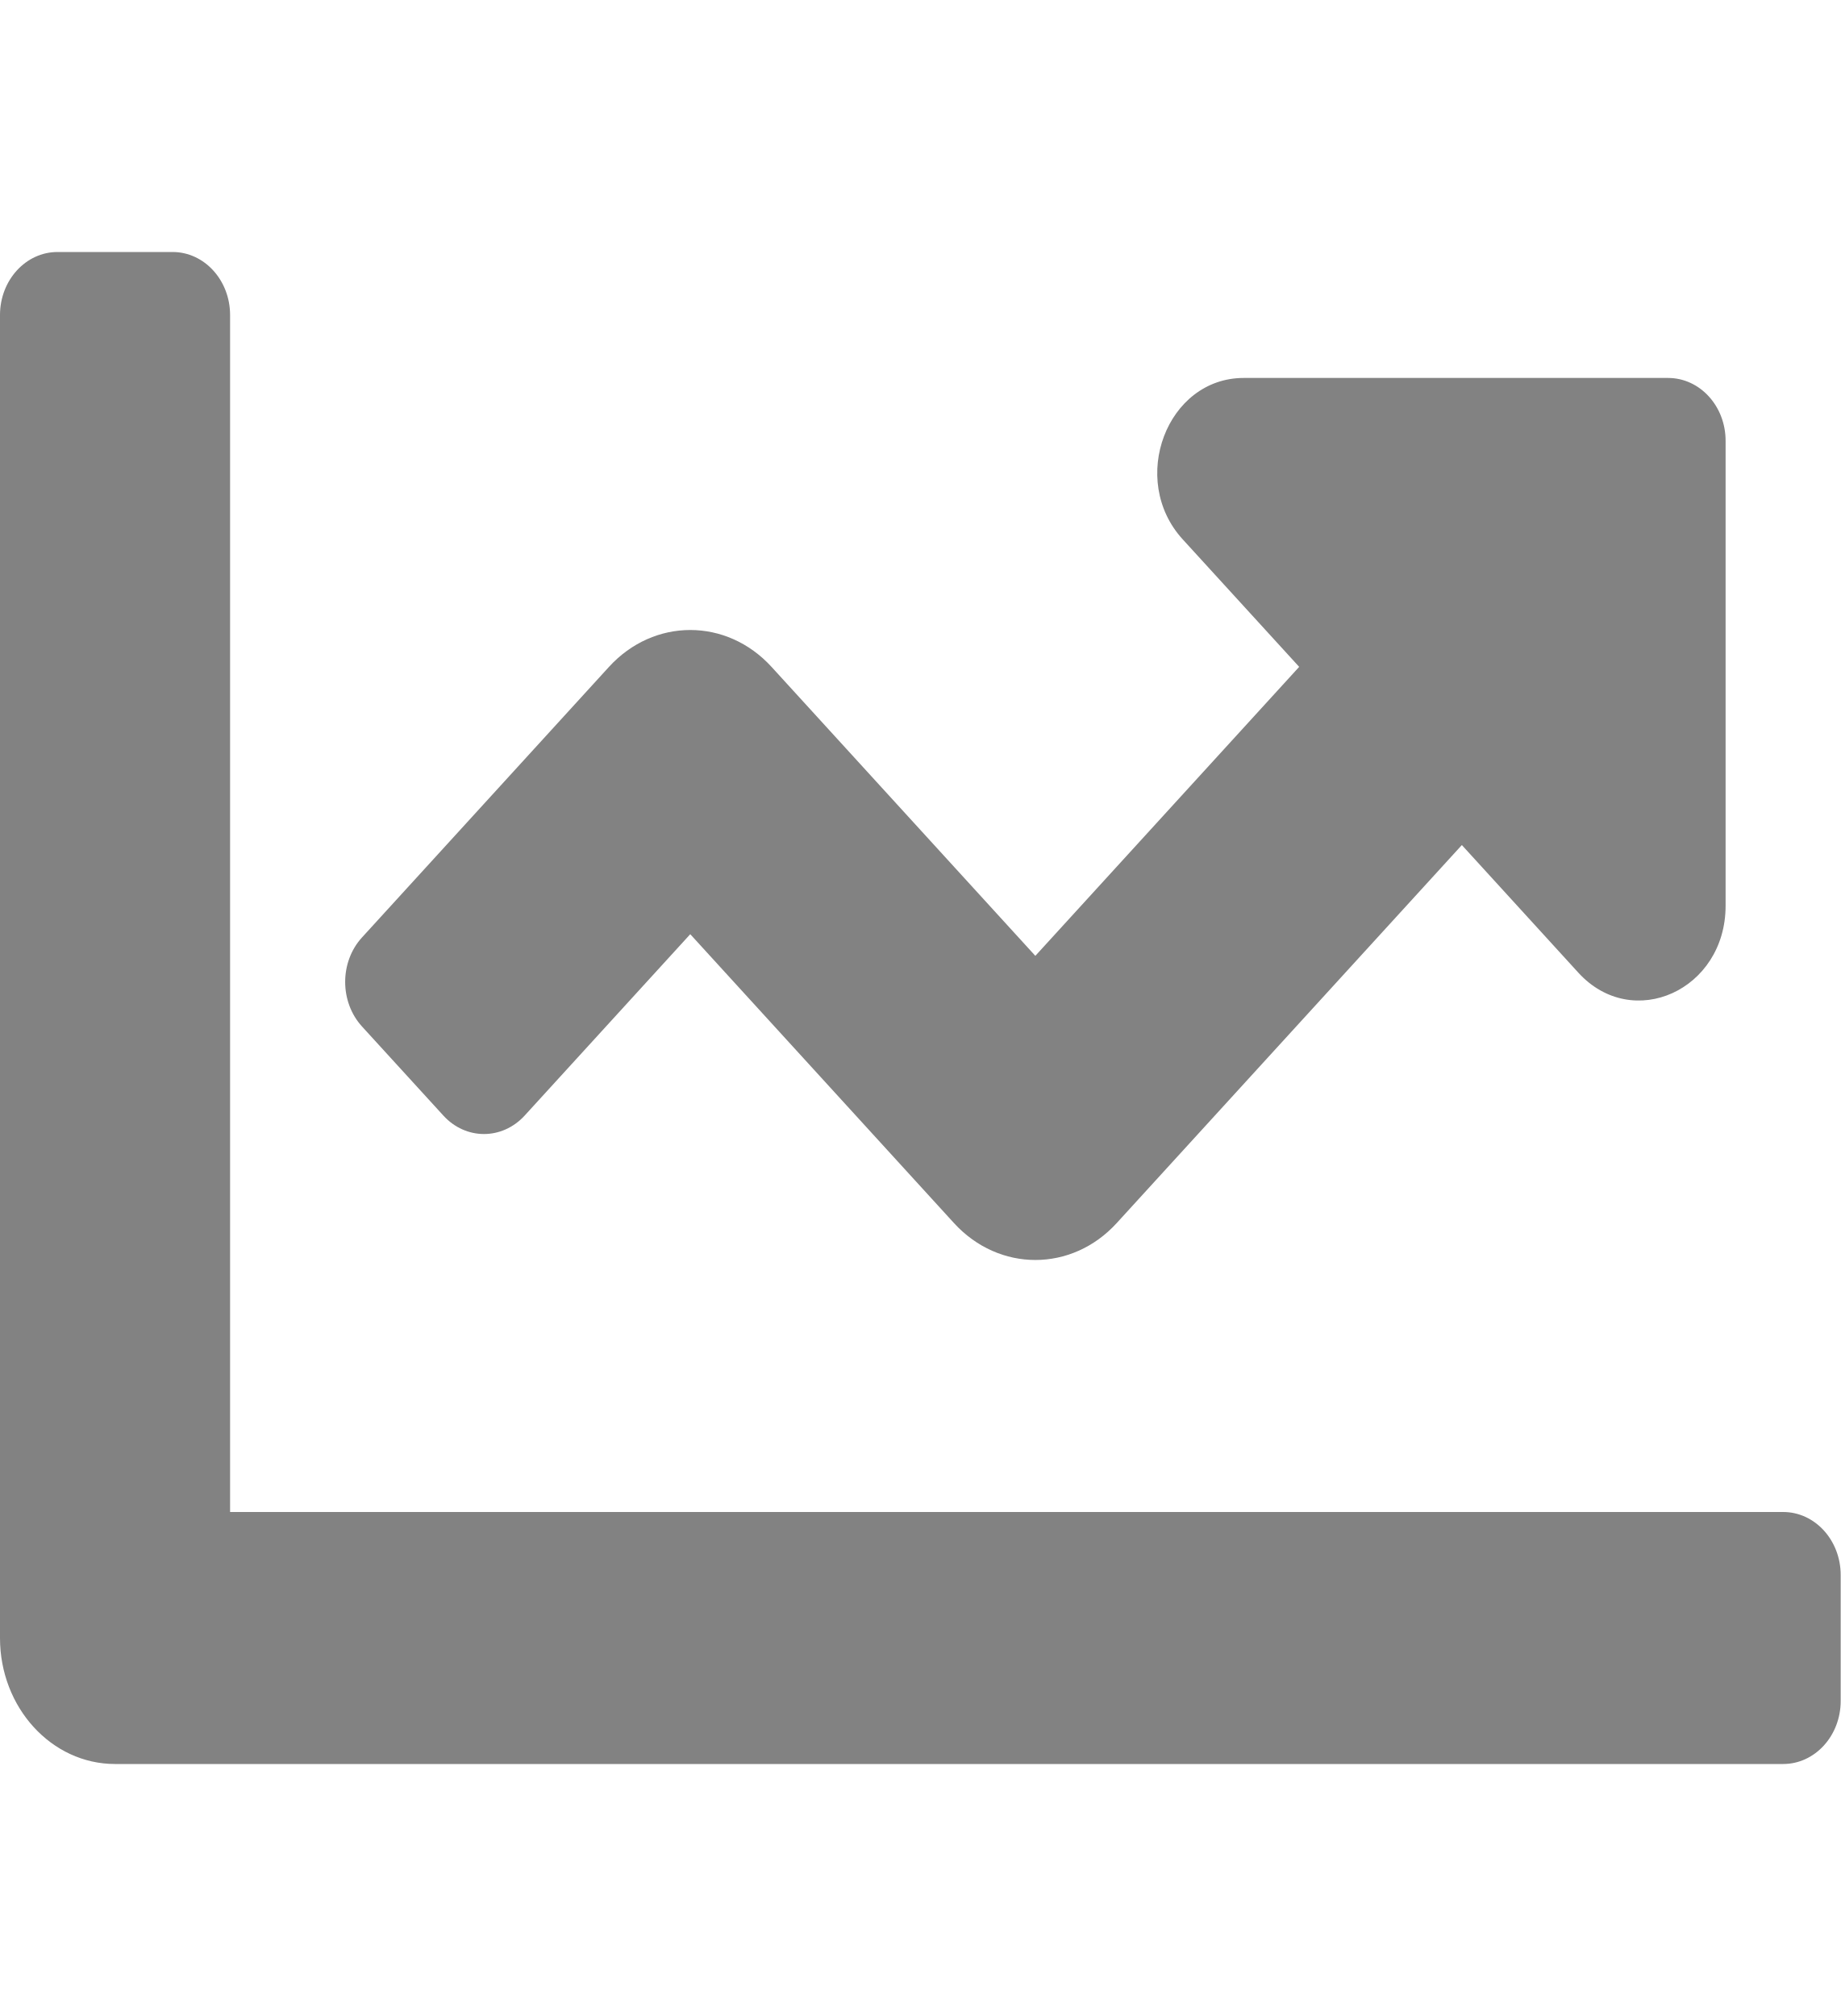
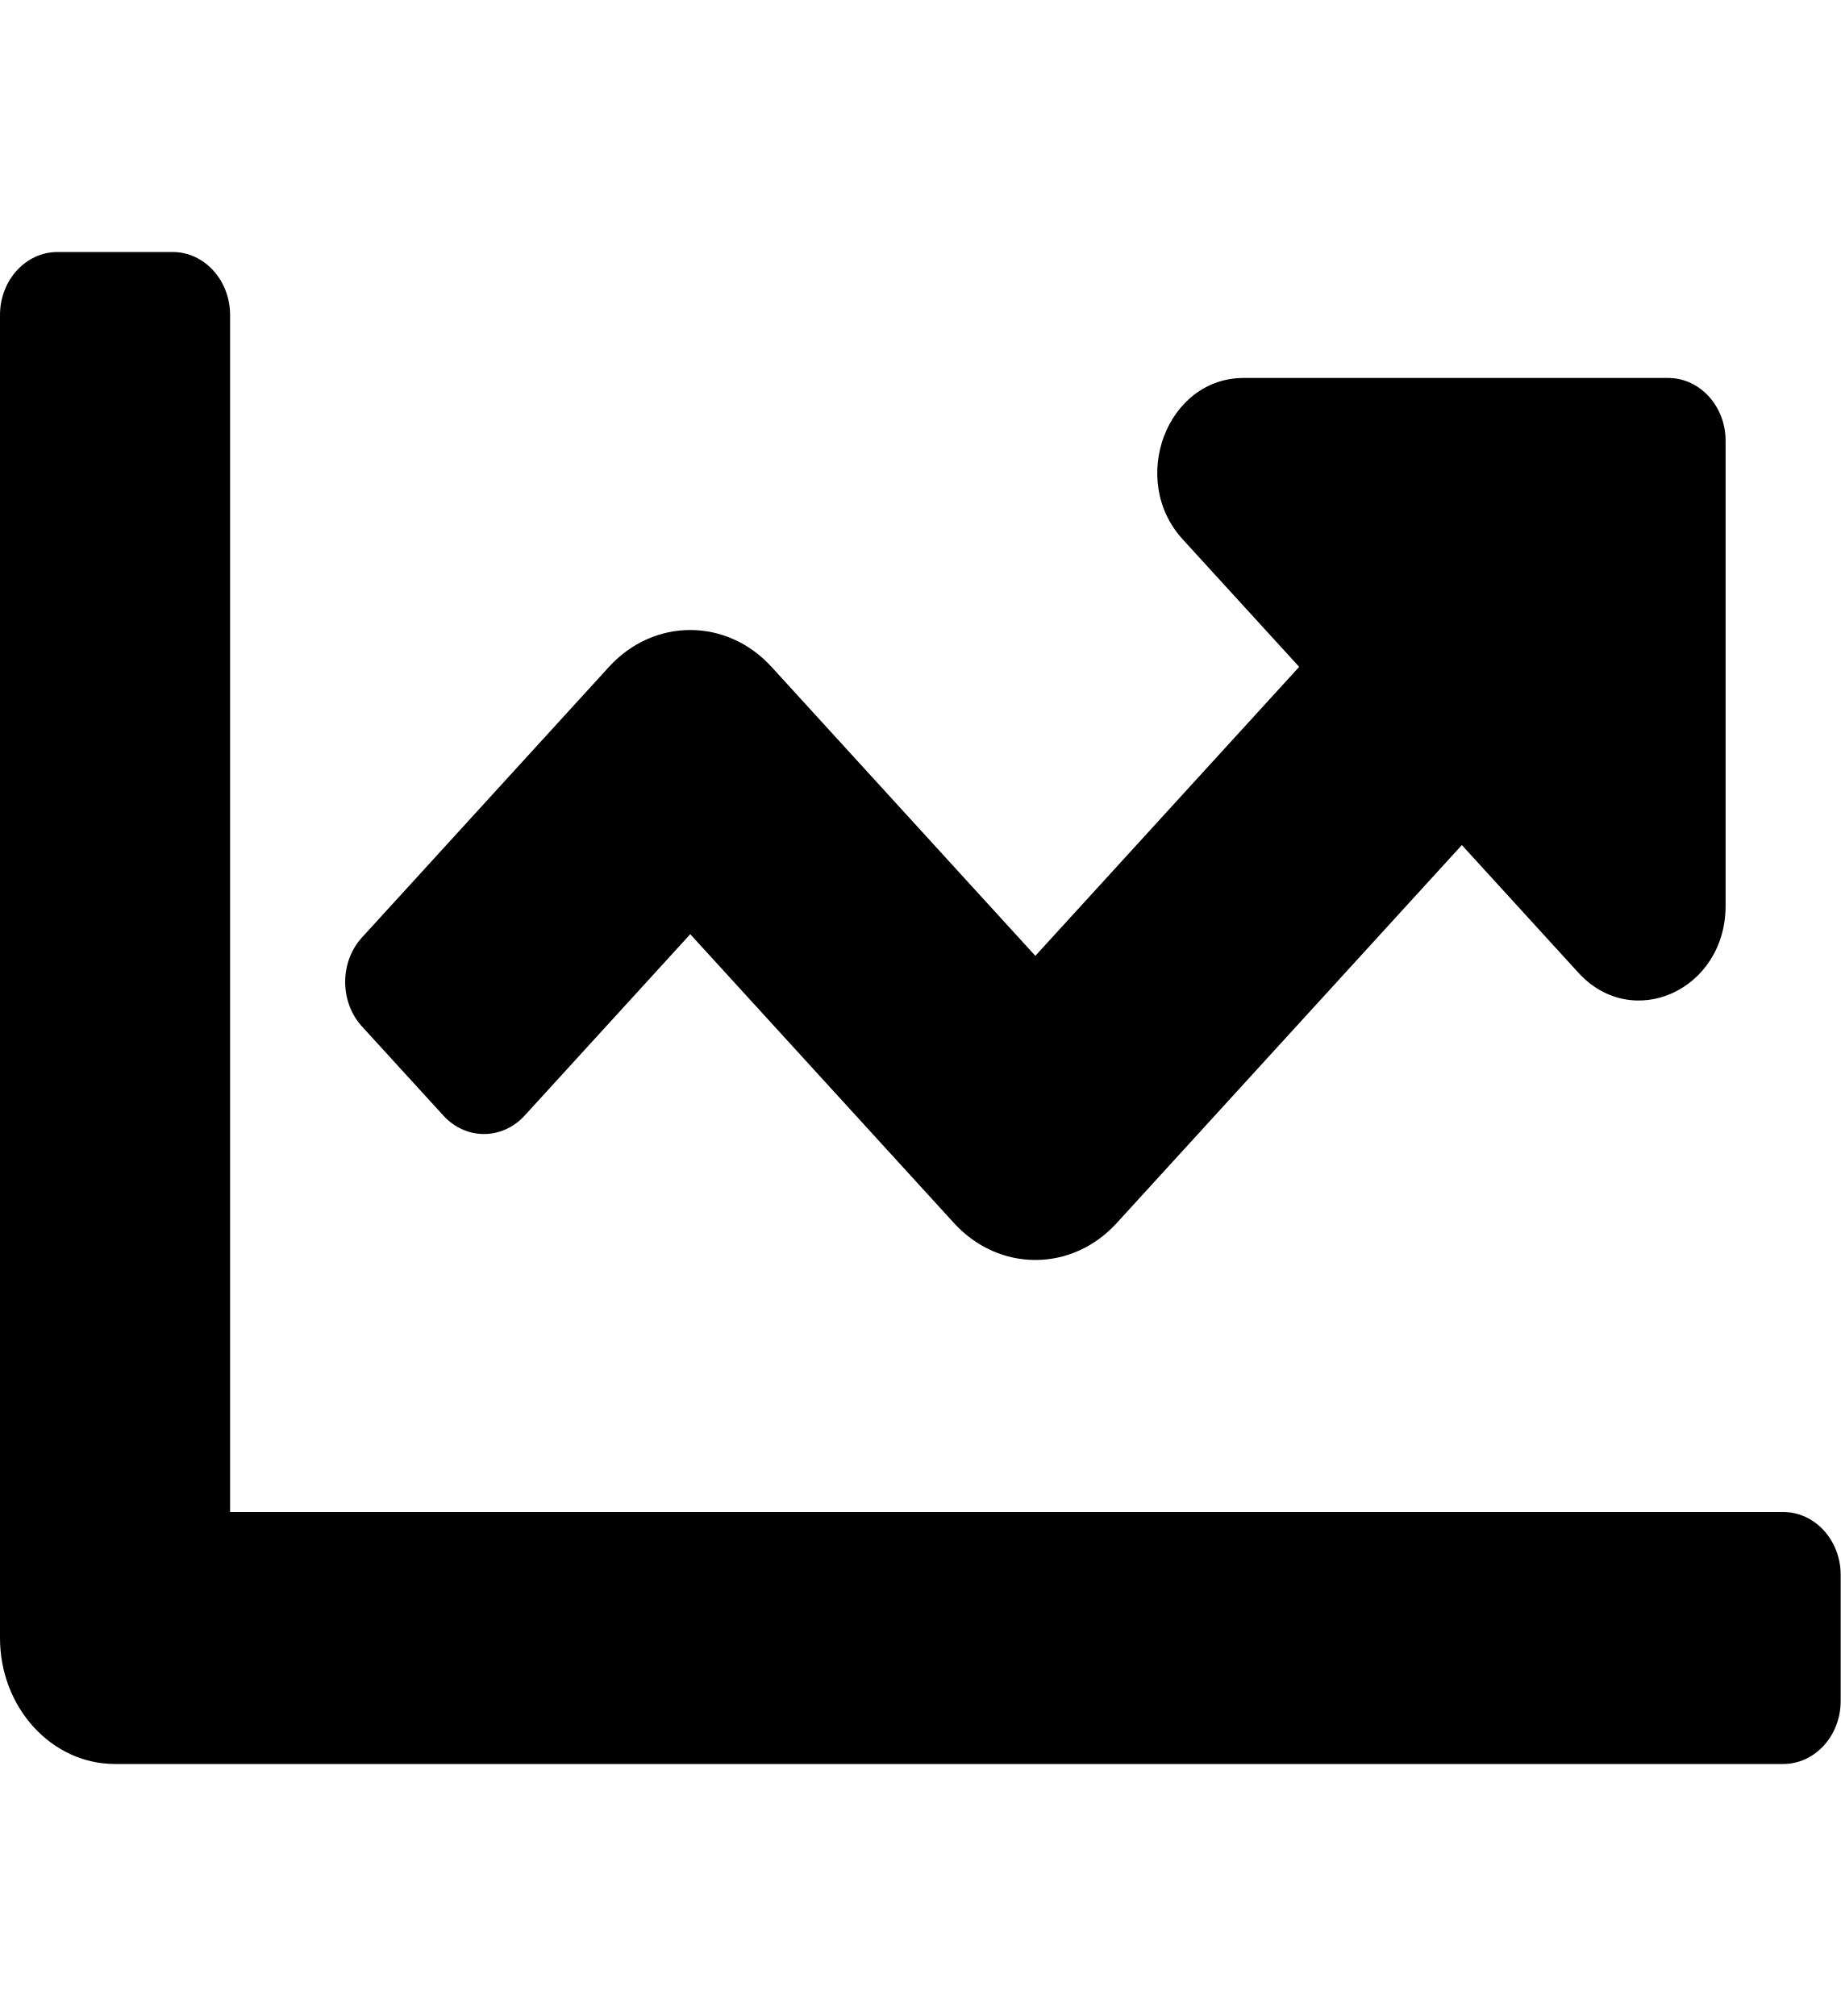
- <svg xmlns="http://www.w3.org/2000/svg" width="21" height="23" viewBox="0 0 21 23" fill="none">
-   <path d="M20.344 17.25H2.625V3.594C2.625 3.197 2.331 2.875 1.969 2.875H0.656C0.294 2.875 0 3.197 0 3.594V18.688C0 19.481 0.588 20.125 1.312 20.125H20.344C20.706 20.125 21 19.803 21 19.406V17.969C21 17.572 20.706 17.25 20.344 17.25ZM19.031 4.312H14.189C13.312 4.312 12.873 5.474 13.493 6.153L14.822 7.608L11.812 10.905L8.803 7.609C8.29 7.047 7.46 7.047 6.947 7.609L4.13 10.695C3.874 10.975 3.874 11.43 4.13 11.711L5.058 12.727C5.314 13.008 5.729 13.008 5.986 12.727L7.875 10.658L10.884 13.954C11.397 14.515 12.228 14.515 12.74 13.954L16.678 9.641L18.007 11.097C18.627 11.776 19.687 11.295 19.687 10.334V5.031C19.688 4.634 19.394 4.312 19.031 4.312Z" fill="#828282" />
+ <svg xmlns="http://www.w3.org/2000/svg" width="21" height="23" viewBox="0 0 21 23">
+   <path d="M20.344 17.25H2.625V3.594C2.625 3.197 2.331 2.875 1.969 2.875H0.656C0.294 2.875 0 3.197 0 3.594V18.688C0 19.481 0.588 20.125 1.312 20.125H20.344C20.706 20.125 21 19.803 21 19.406V17.969C21 17.572 20.706 17.25 20.344 17.25ZM19.031 4.312H14.189C13.312 4.312 12.873 5.474 13.493 6.153L14.822 7.608L11.812 10.905L8.803 7.609C8.29 7.047 7.46 7.047 6.947 7.609L4.13 10.695C3.874 10.975 3.874 11.43 4.13 11.711L5.058 12.727C5.314 13.008 5.729 13.008 5.986 12.727L7.875 10.658L10.884 13.954C11.397 14.515 12.228 14.515 12.74 13.954L16.678 9.641L18.007 11.097C18.627 11.776 19.687 11.295 19.687 10.334V5.031C19.688 4.634 19.394 4.312 19.031 4.312Z" />
</svg>
